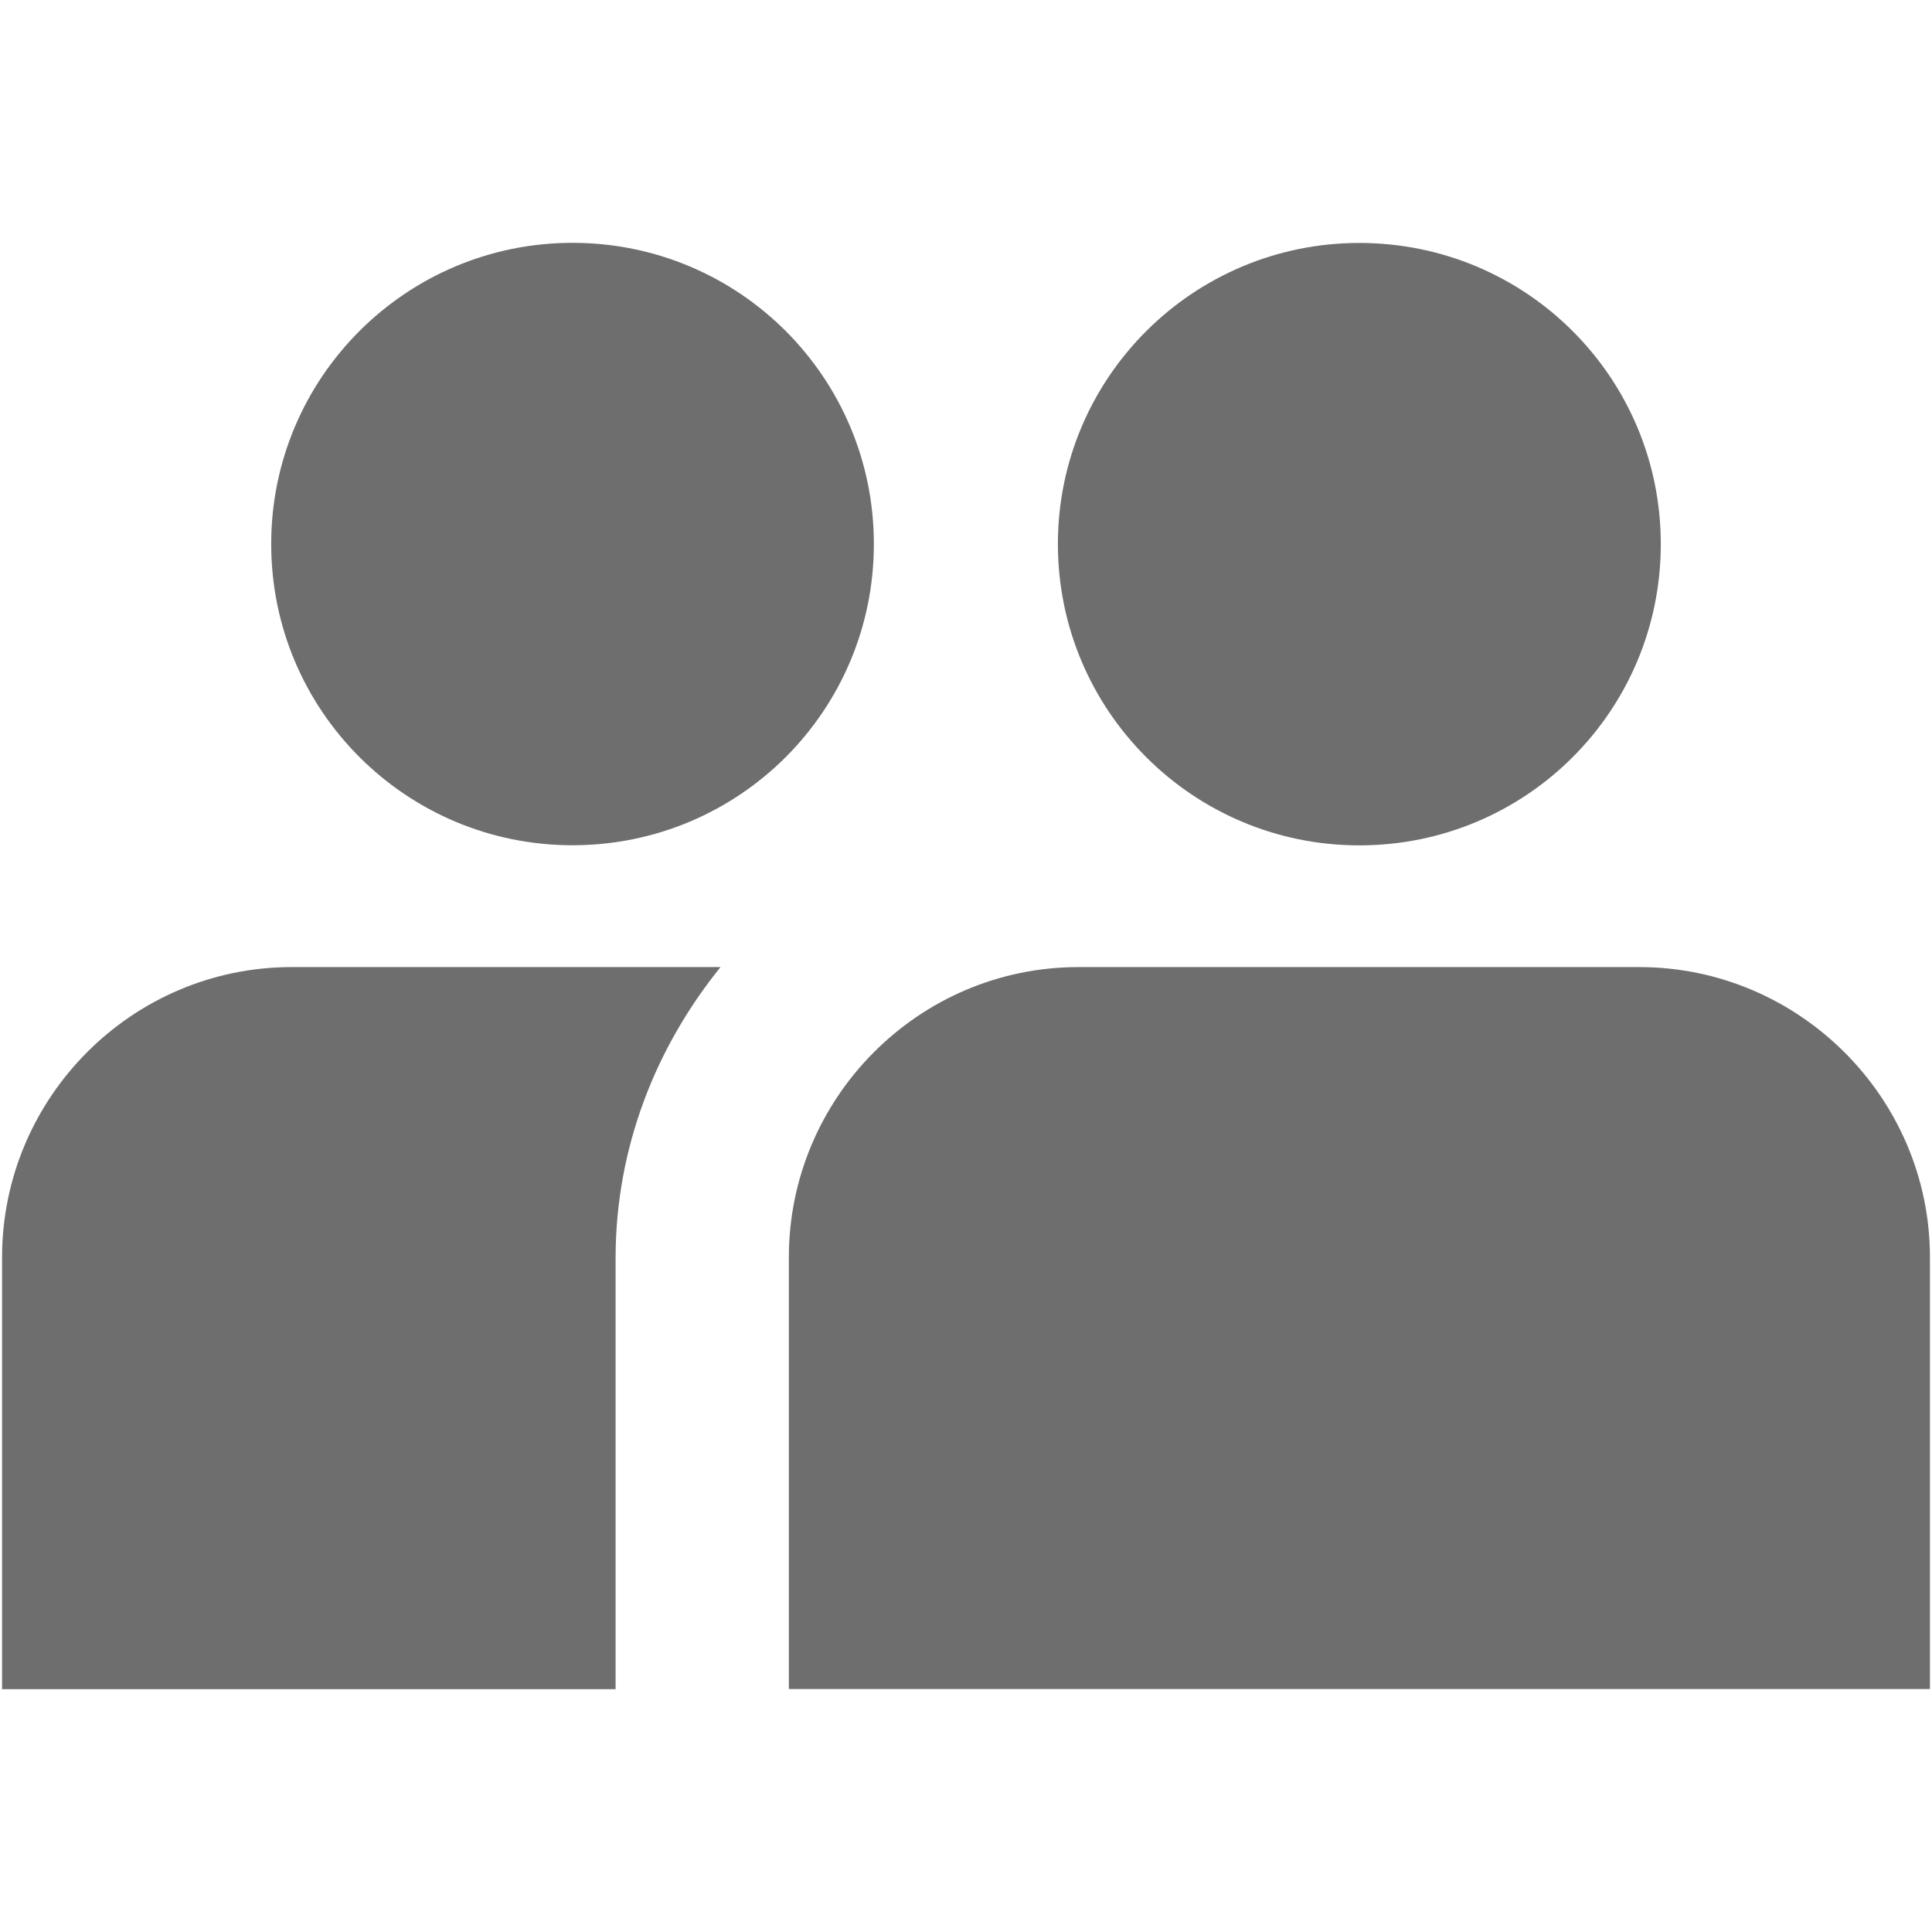
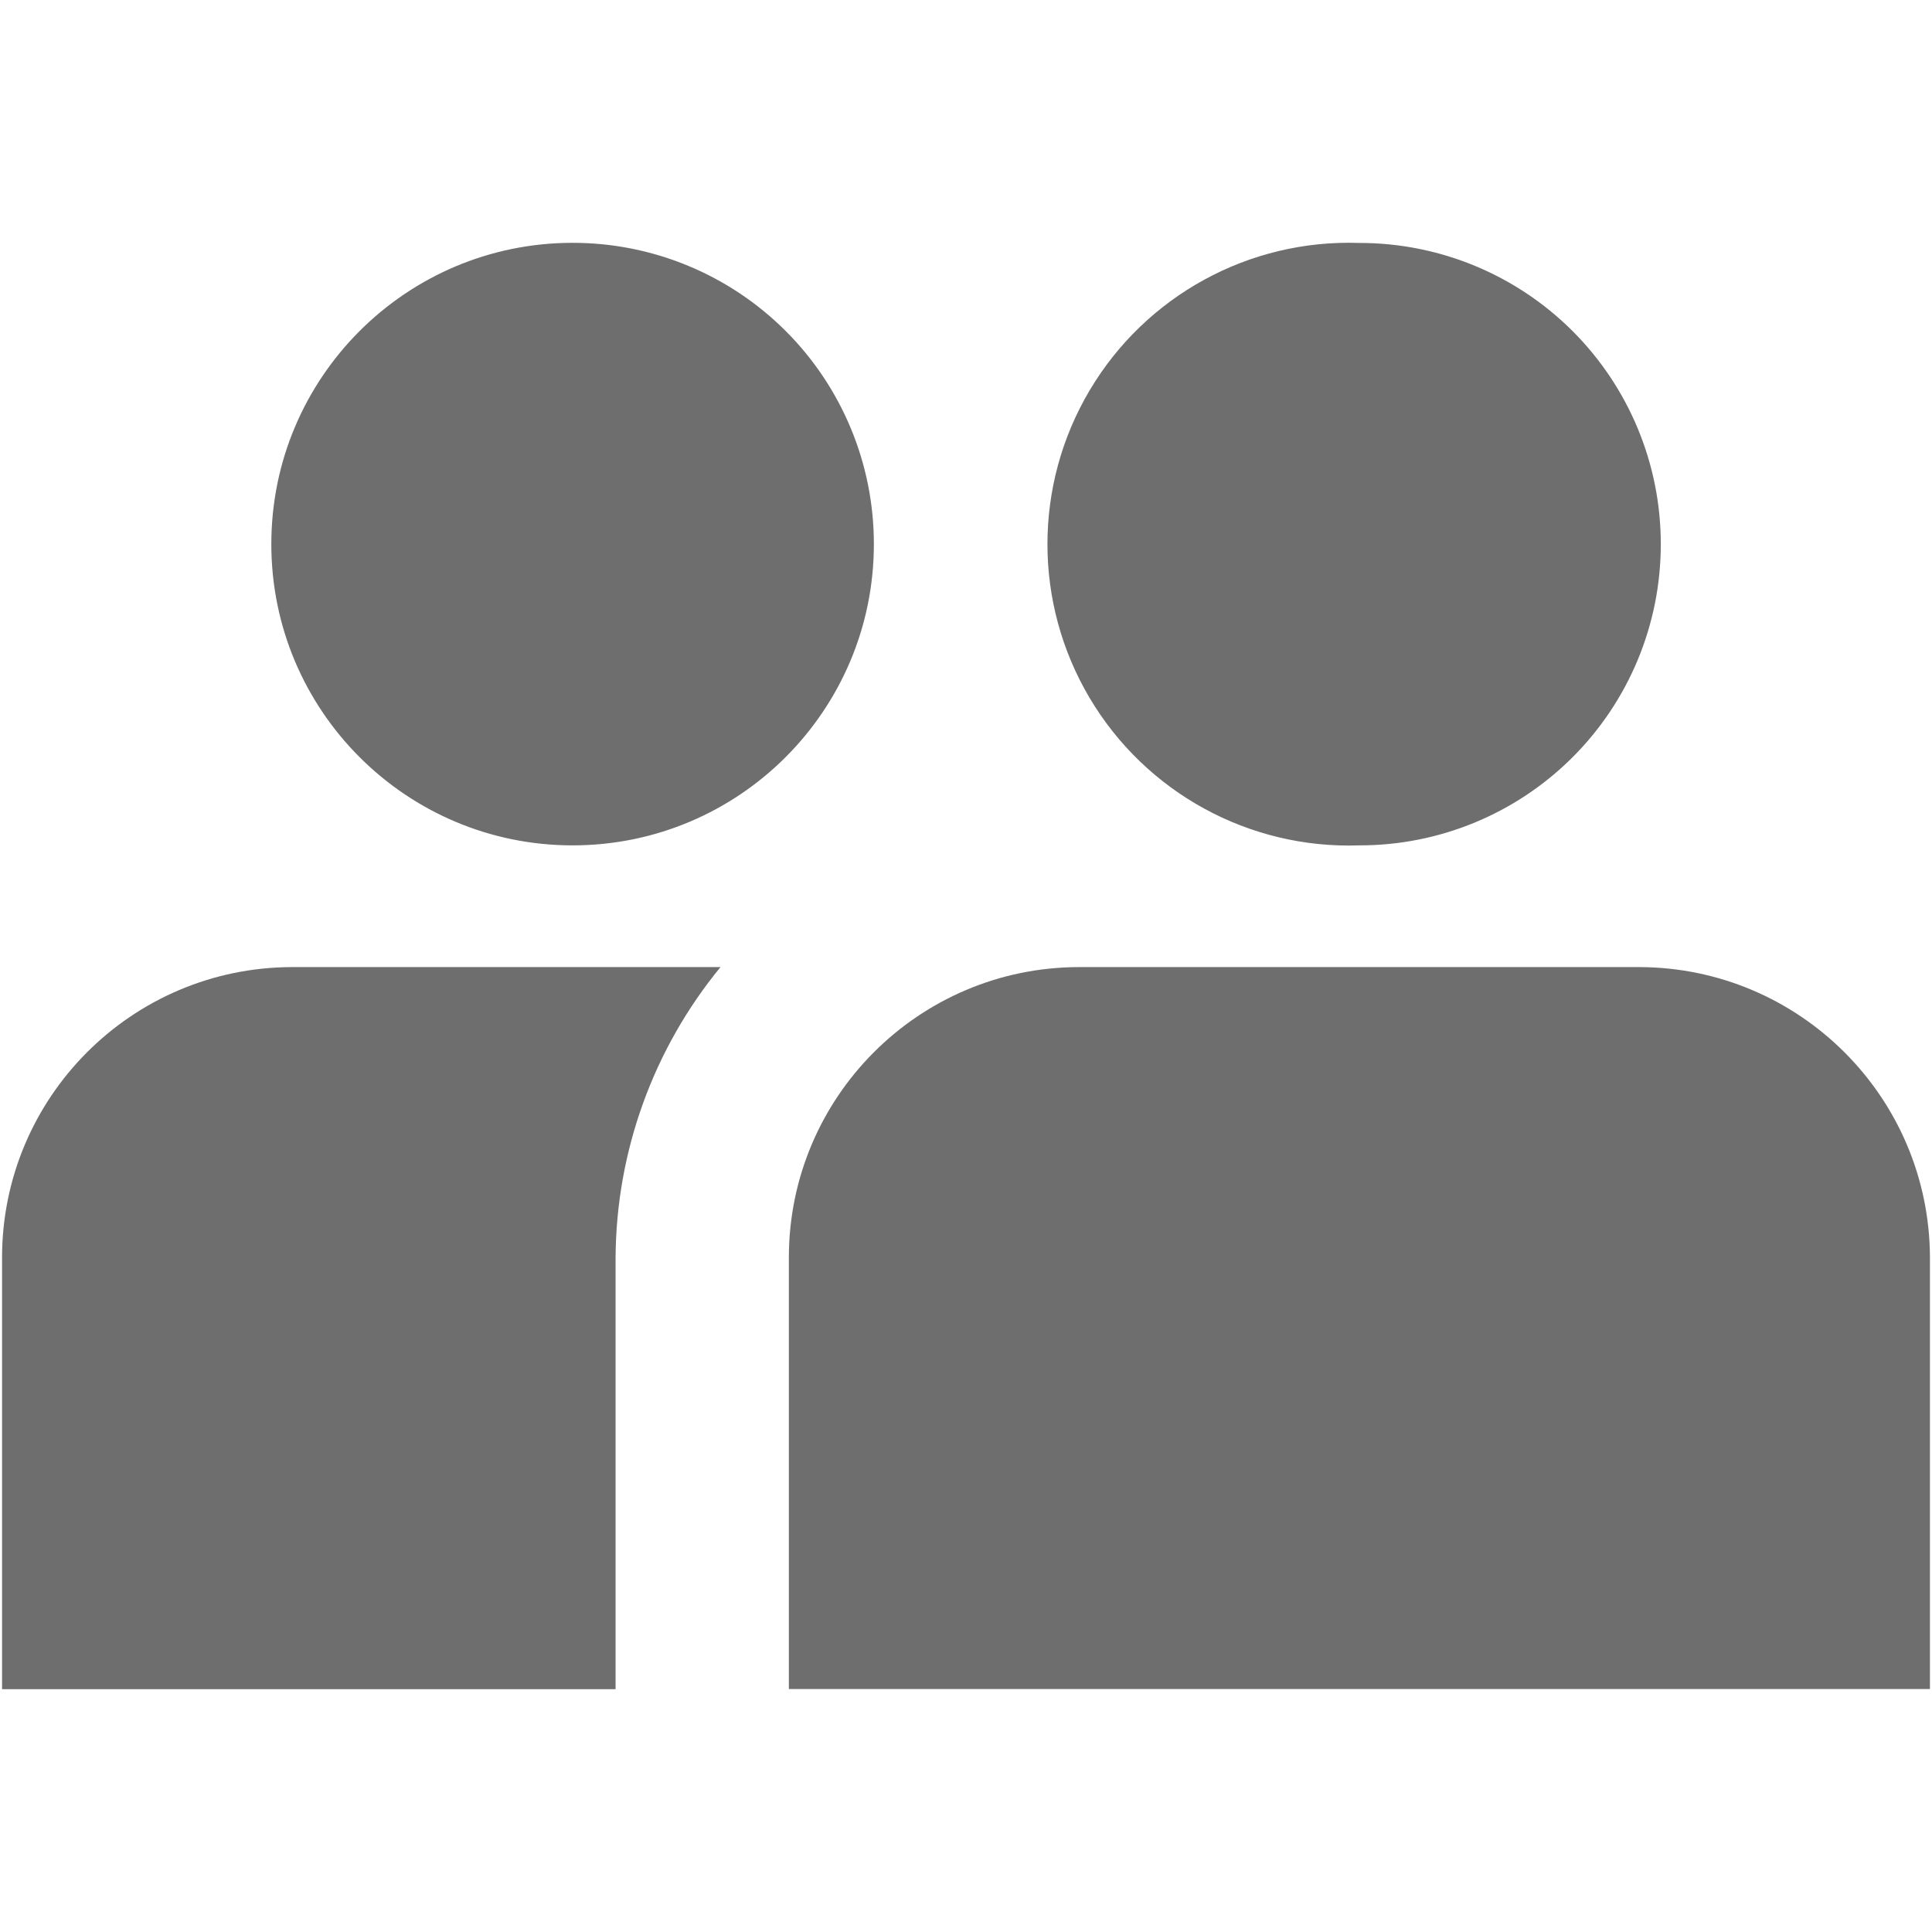
- <svg xmlns="http://www.w3.org/2000/svg" width="16px" height="16px" viewBox="0 0 16 16" shape-rendering="geometricPrecision" fill="#6e6e6e">
-   <path d="M11.257,7.001c1.382,0,2.497-1.115,2.497-2.495c0-1.378-1.114-2.494-2.497-2.494c-1.377,0-2.496,1.116-2.496,2.494 C8.762,5.886,9.88,7.001,11.257,7.001z M0.017,10.414v3.575h5.081v-3.576C5.1,9.499,5.433,8.67,5.967,8.009H2.415 C1.092,8.009,0.017,9.091,0.017,10.414z M13.576,8.009H8.931c-1.323,0-2.398,1.082-2.398,2.404v3.575h9.45v-3.575 C15.983,9.091,14.899,8.009,13.576,8.009z M4.741,2.011c-1.377,0-2.495,1.116-2.495,2.494c0,1.38,1.118,2.495,2.495,2.495 c1.381,0,2.496-1.115,2.496-2.495C7.237,3.128,6.123,2.011,4.741,2.011z" />
+ <svg xmlns="http://www.w3.org/2000/svg" width="16" height="16" viewBox="0 0 16 16" shape-rendering="geometricPrecision" fill="#6e6e6e">
+   <path d="M11.257 7.001a2.493 2.493 0 0 0 2.497-2.495 2.493 2.493 0 0 0-2.497-2.494 2.496 2.496 0 1 0 0 4.989zM.017 10.414v3.575h5.081v-3.576a3.824 3.824 0 0 1 .869-2.404H2.415a2.406 2.406 0 0 0-2.398 2.405zm13.559-2.405H8.931a2.406 2.406 0 0 0-2.398 2.404v3.575h9.45v-3.575a2.413 2.413 0 0 0-2.407-2.404zM4.741 2.011a2.495 2.495 0 1 0 2.496 2.494 2.493 2.493 0 0 0-2.496-2.494z" />
</svg>
